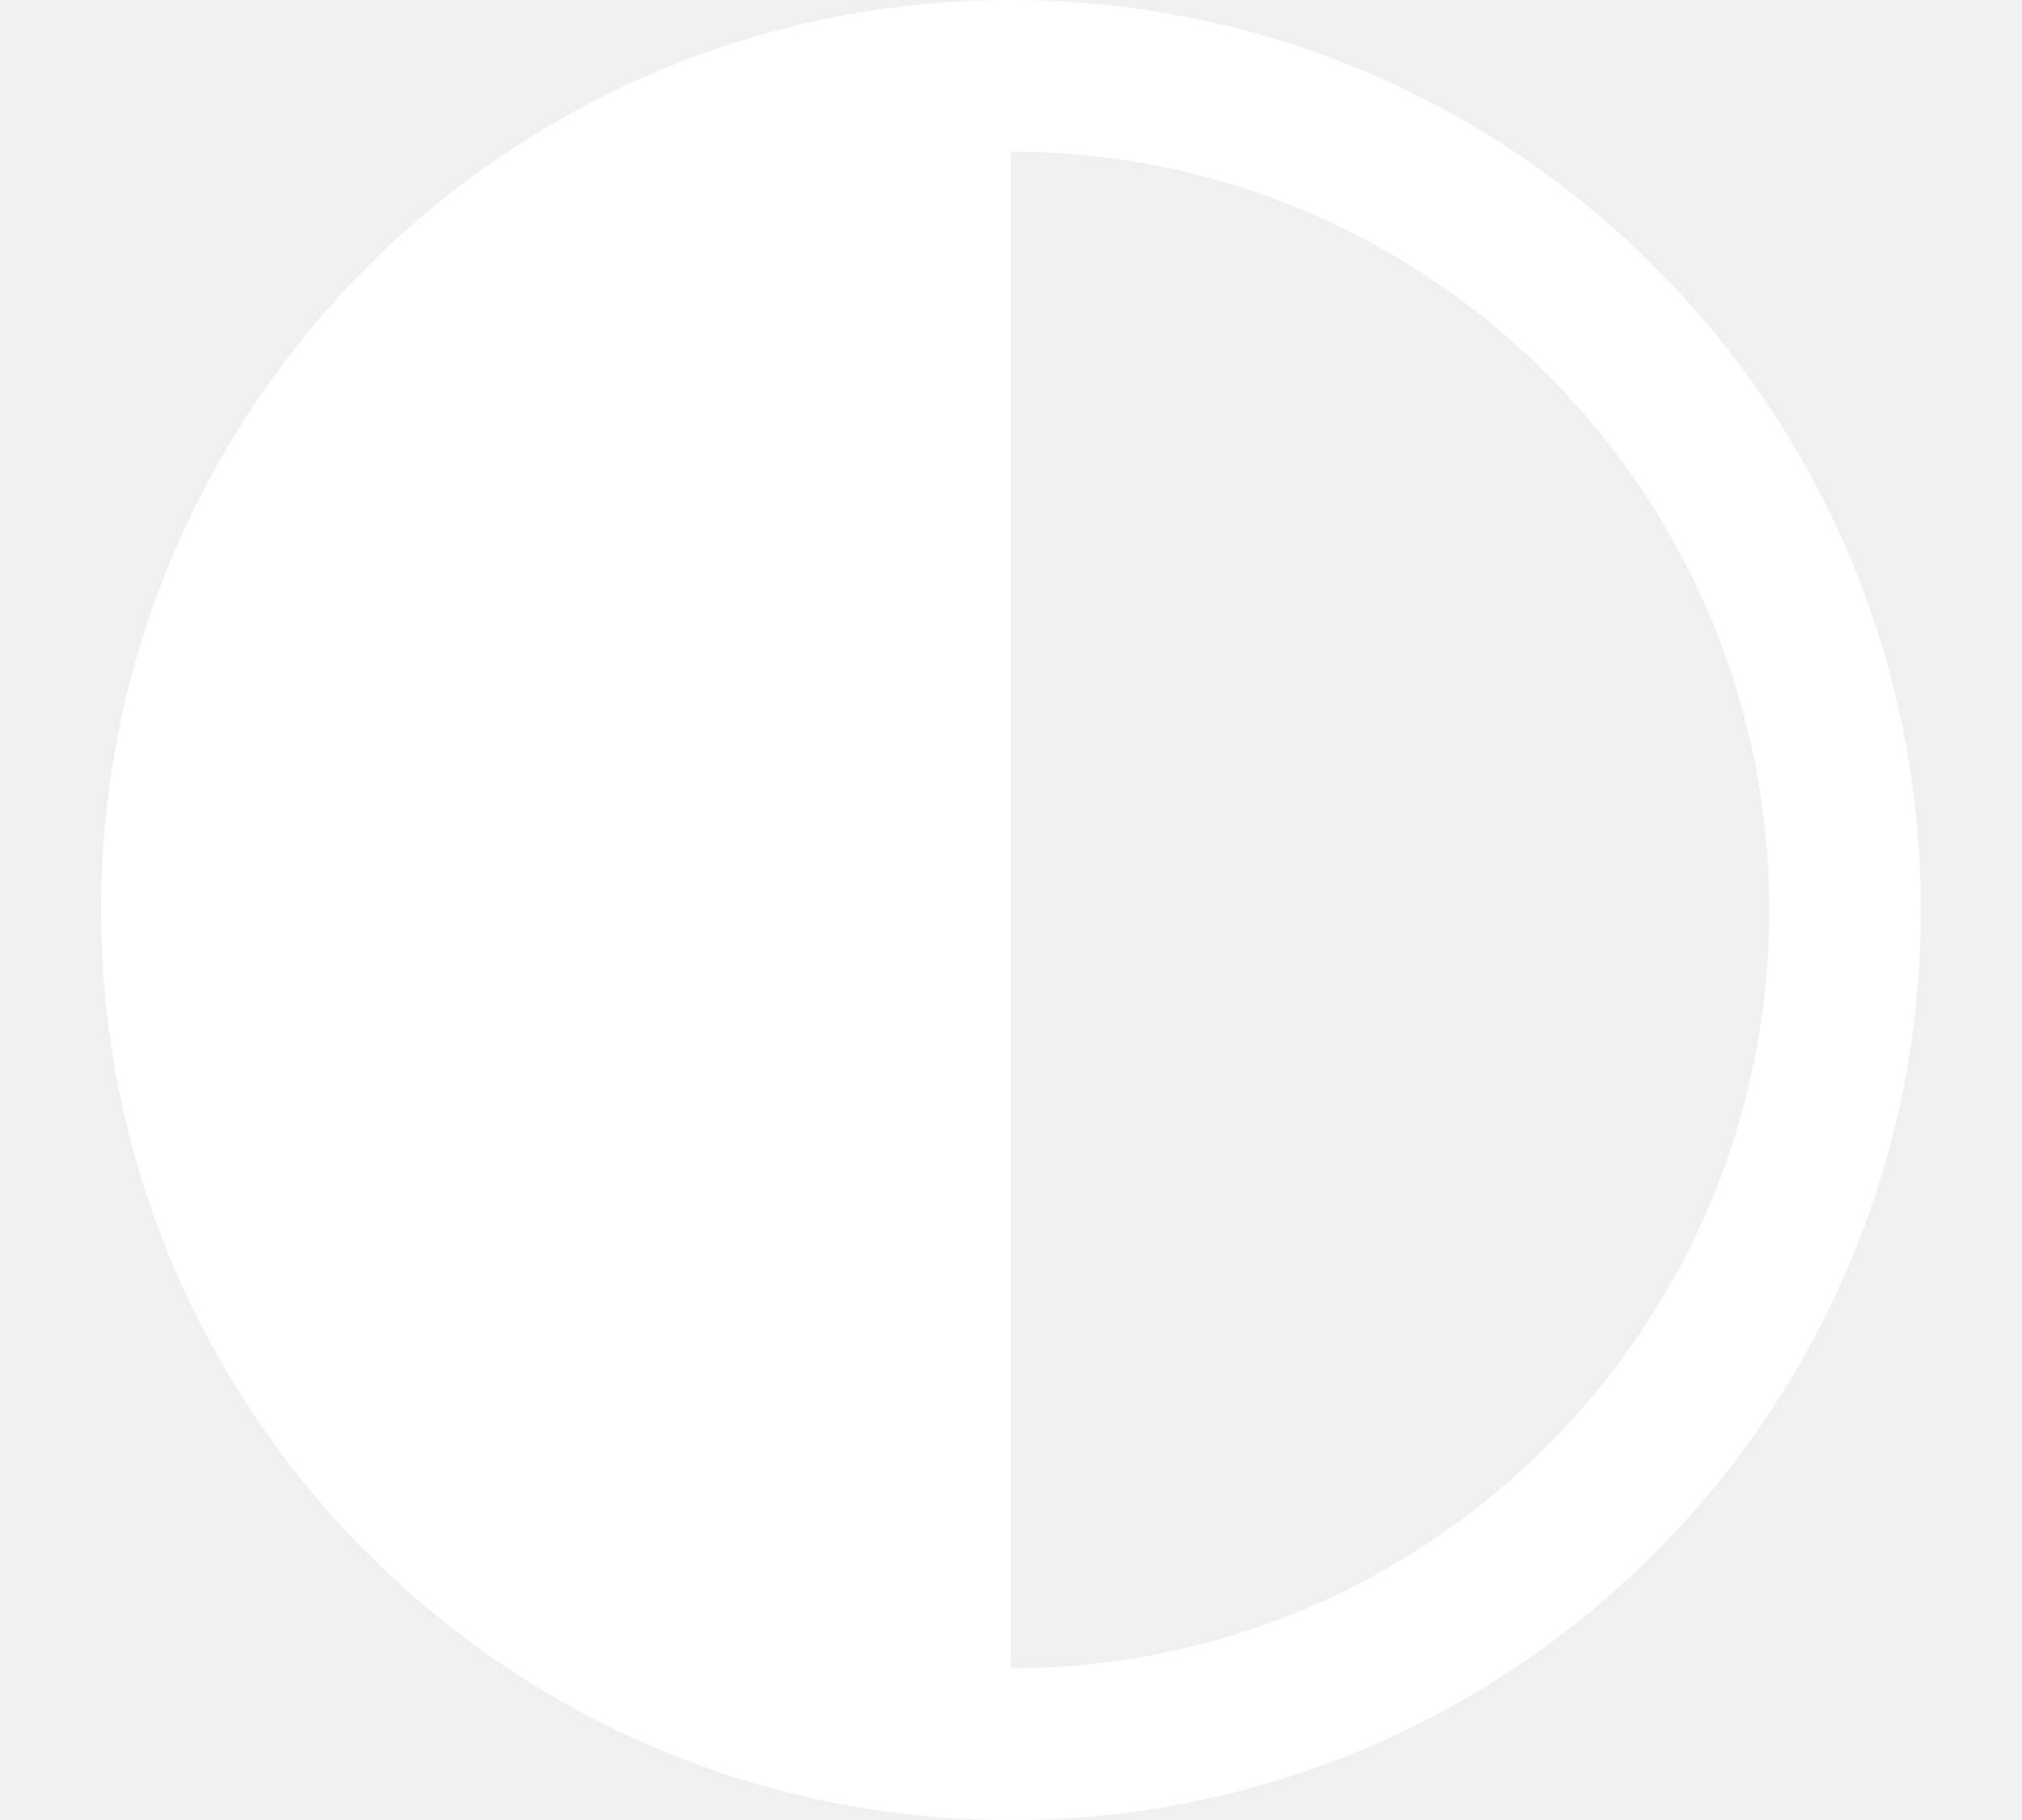
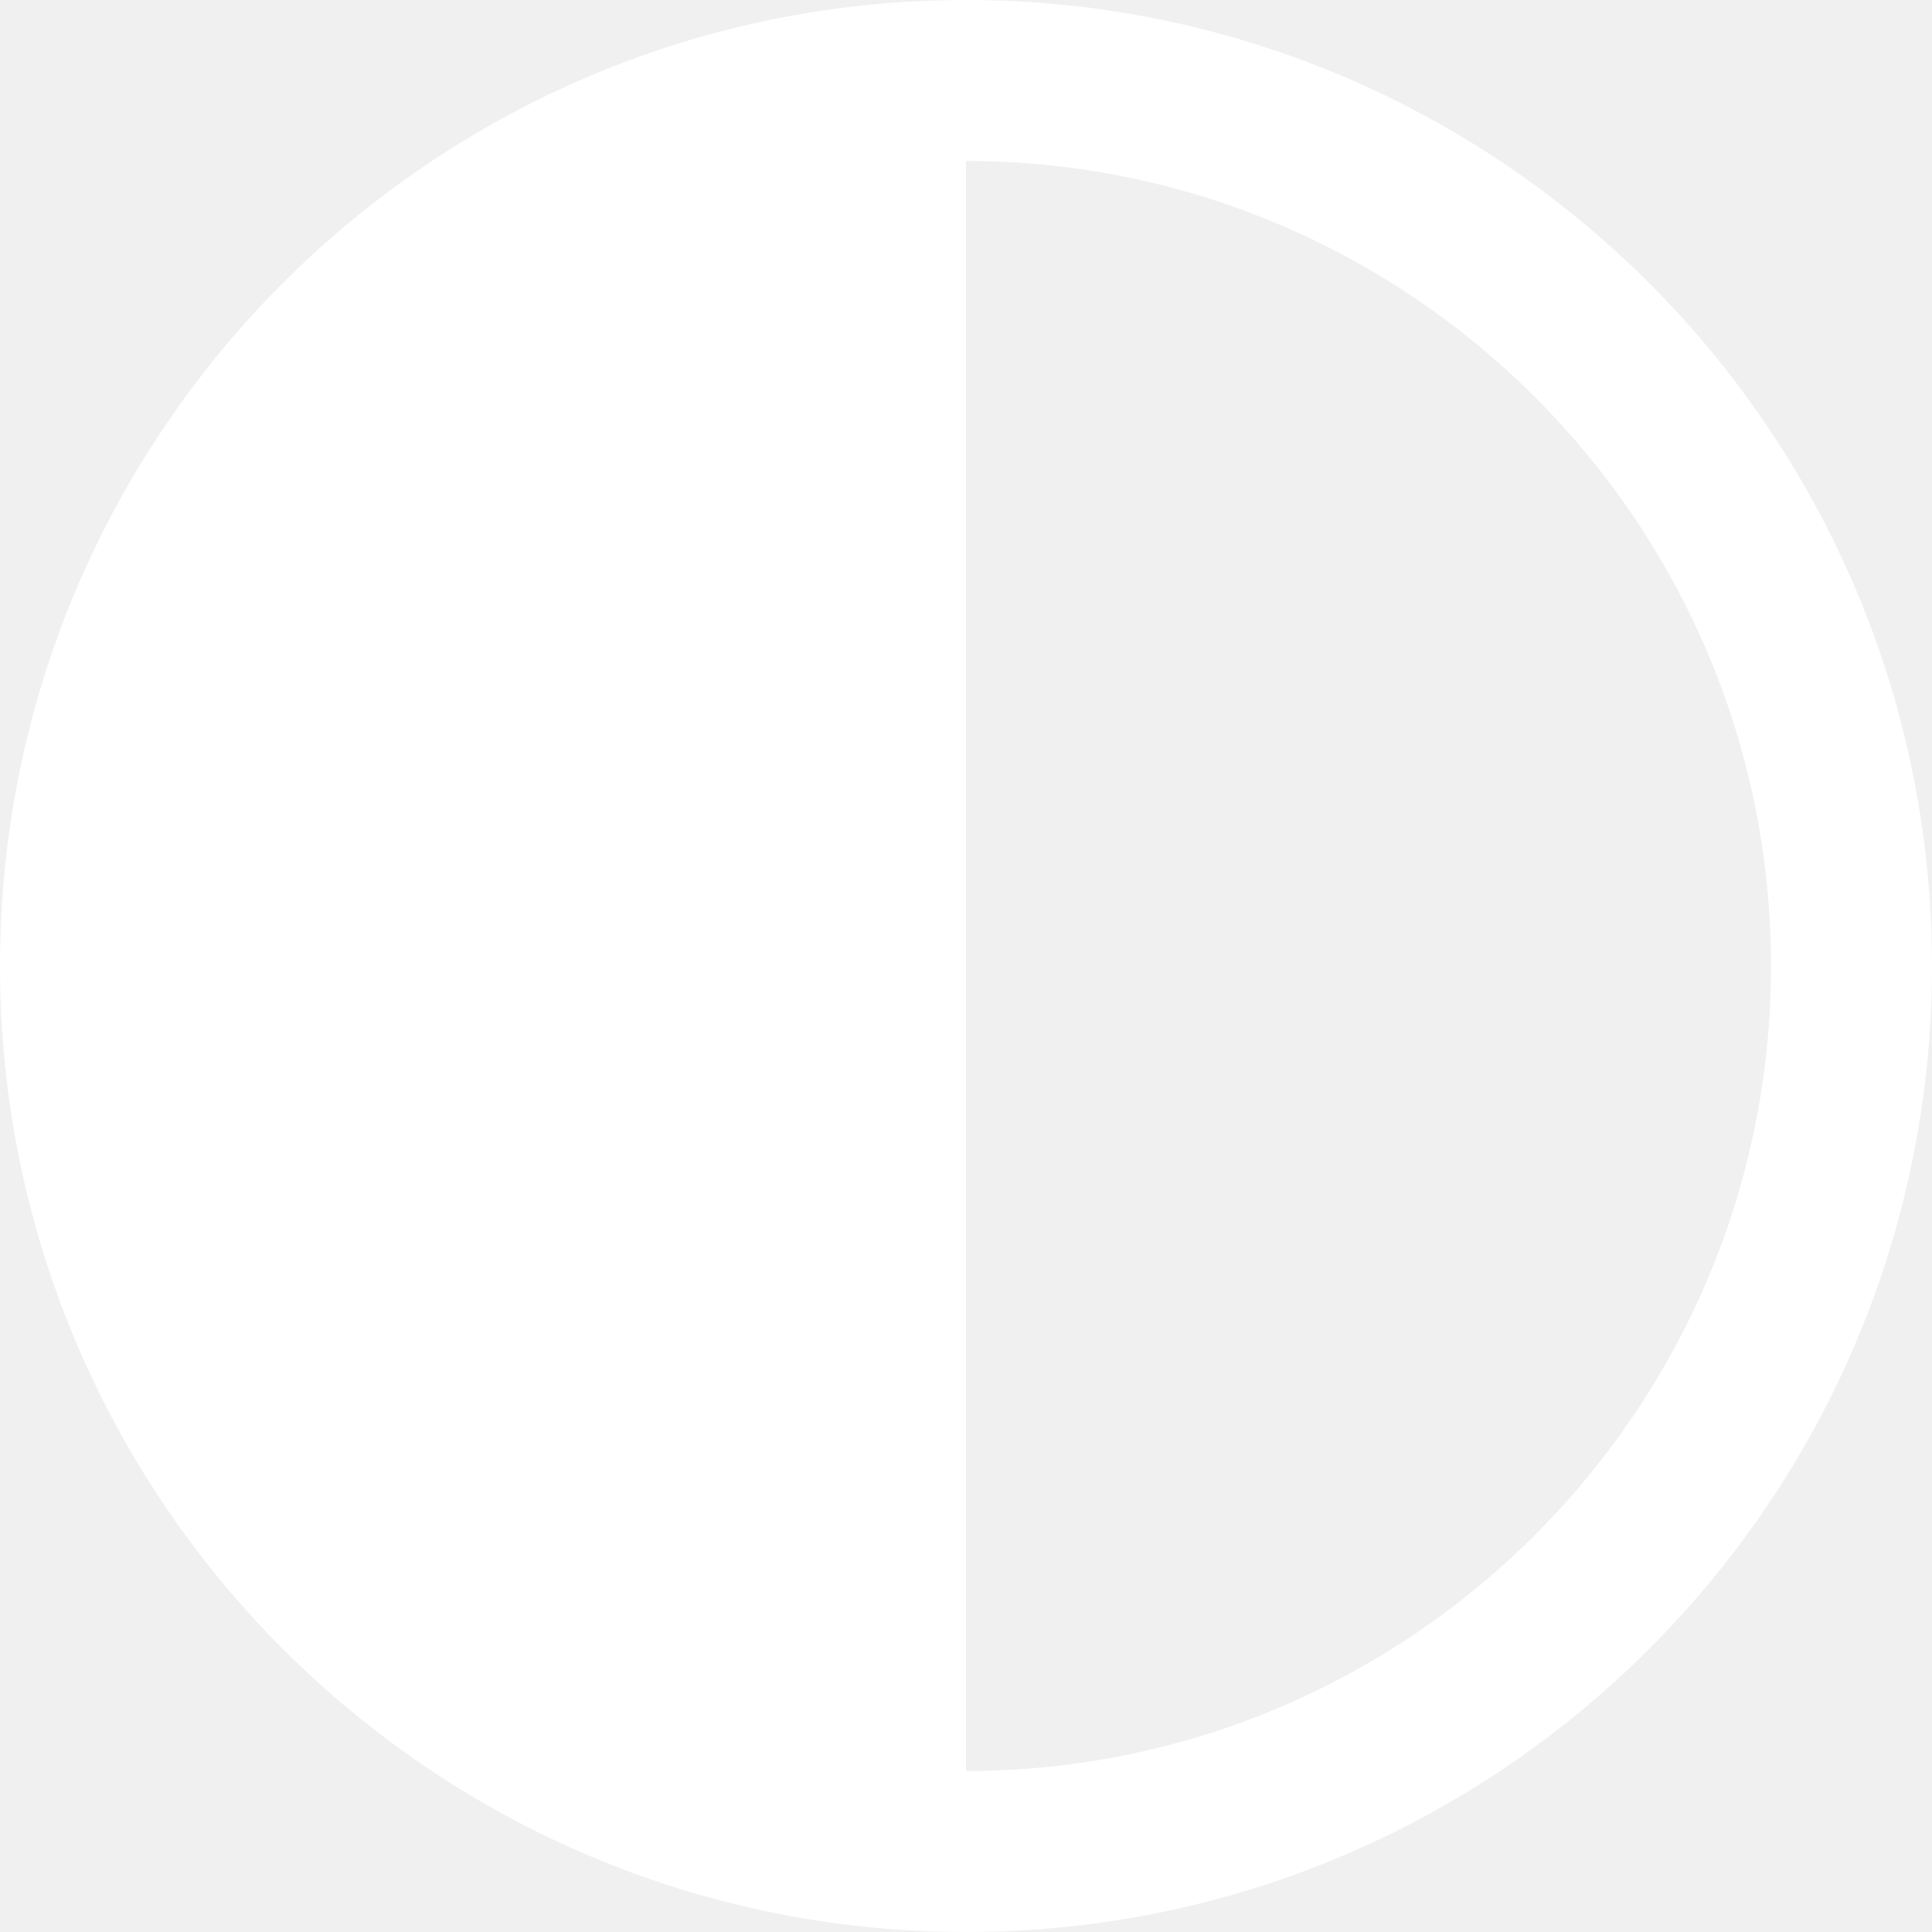
- <svg xmlns="http://www.w3.org/2000/svg" width="20" height="18" viewBox="0 0 24 24" fill="white">
+ <svg xmlns="http://www.w3.org/2000/svg" width="20" height="20" viewBox="0 0 24 24" fill="white">
  <path d="M12 2c5.514 0 10 4.486 10 10s-4.486 10-10 10v-20zm0-2c-6.627 0-12 5.373-12 12s5.373 12 12 12 12-5.373 12-12-5.373-12-12-12z" />
</svg>
